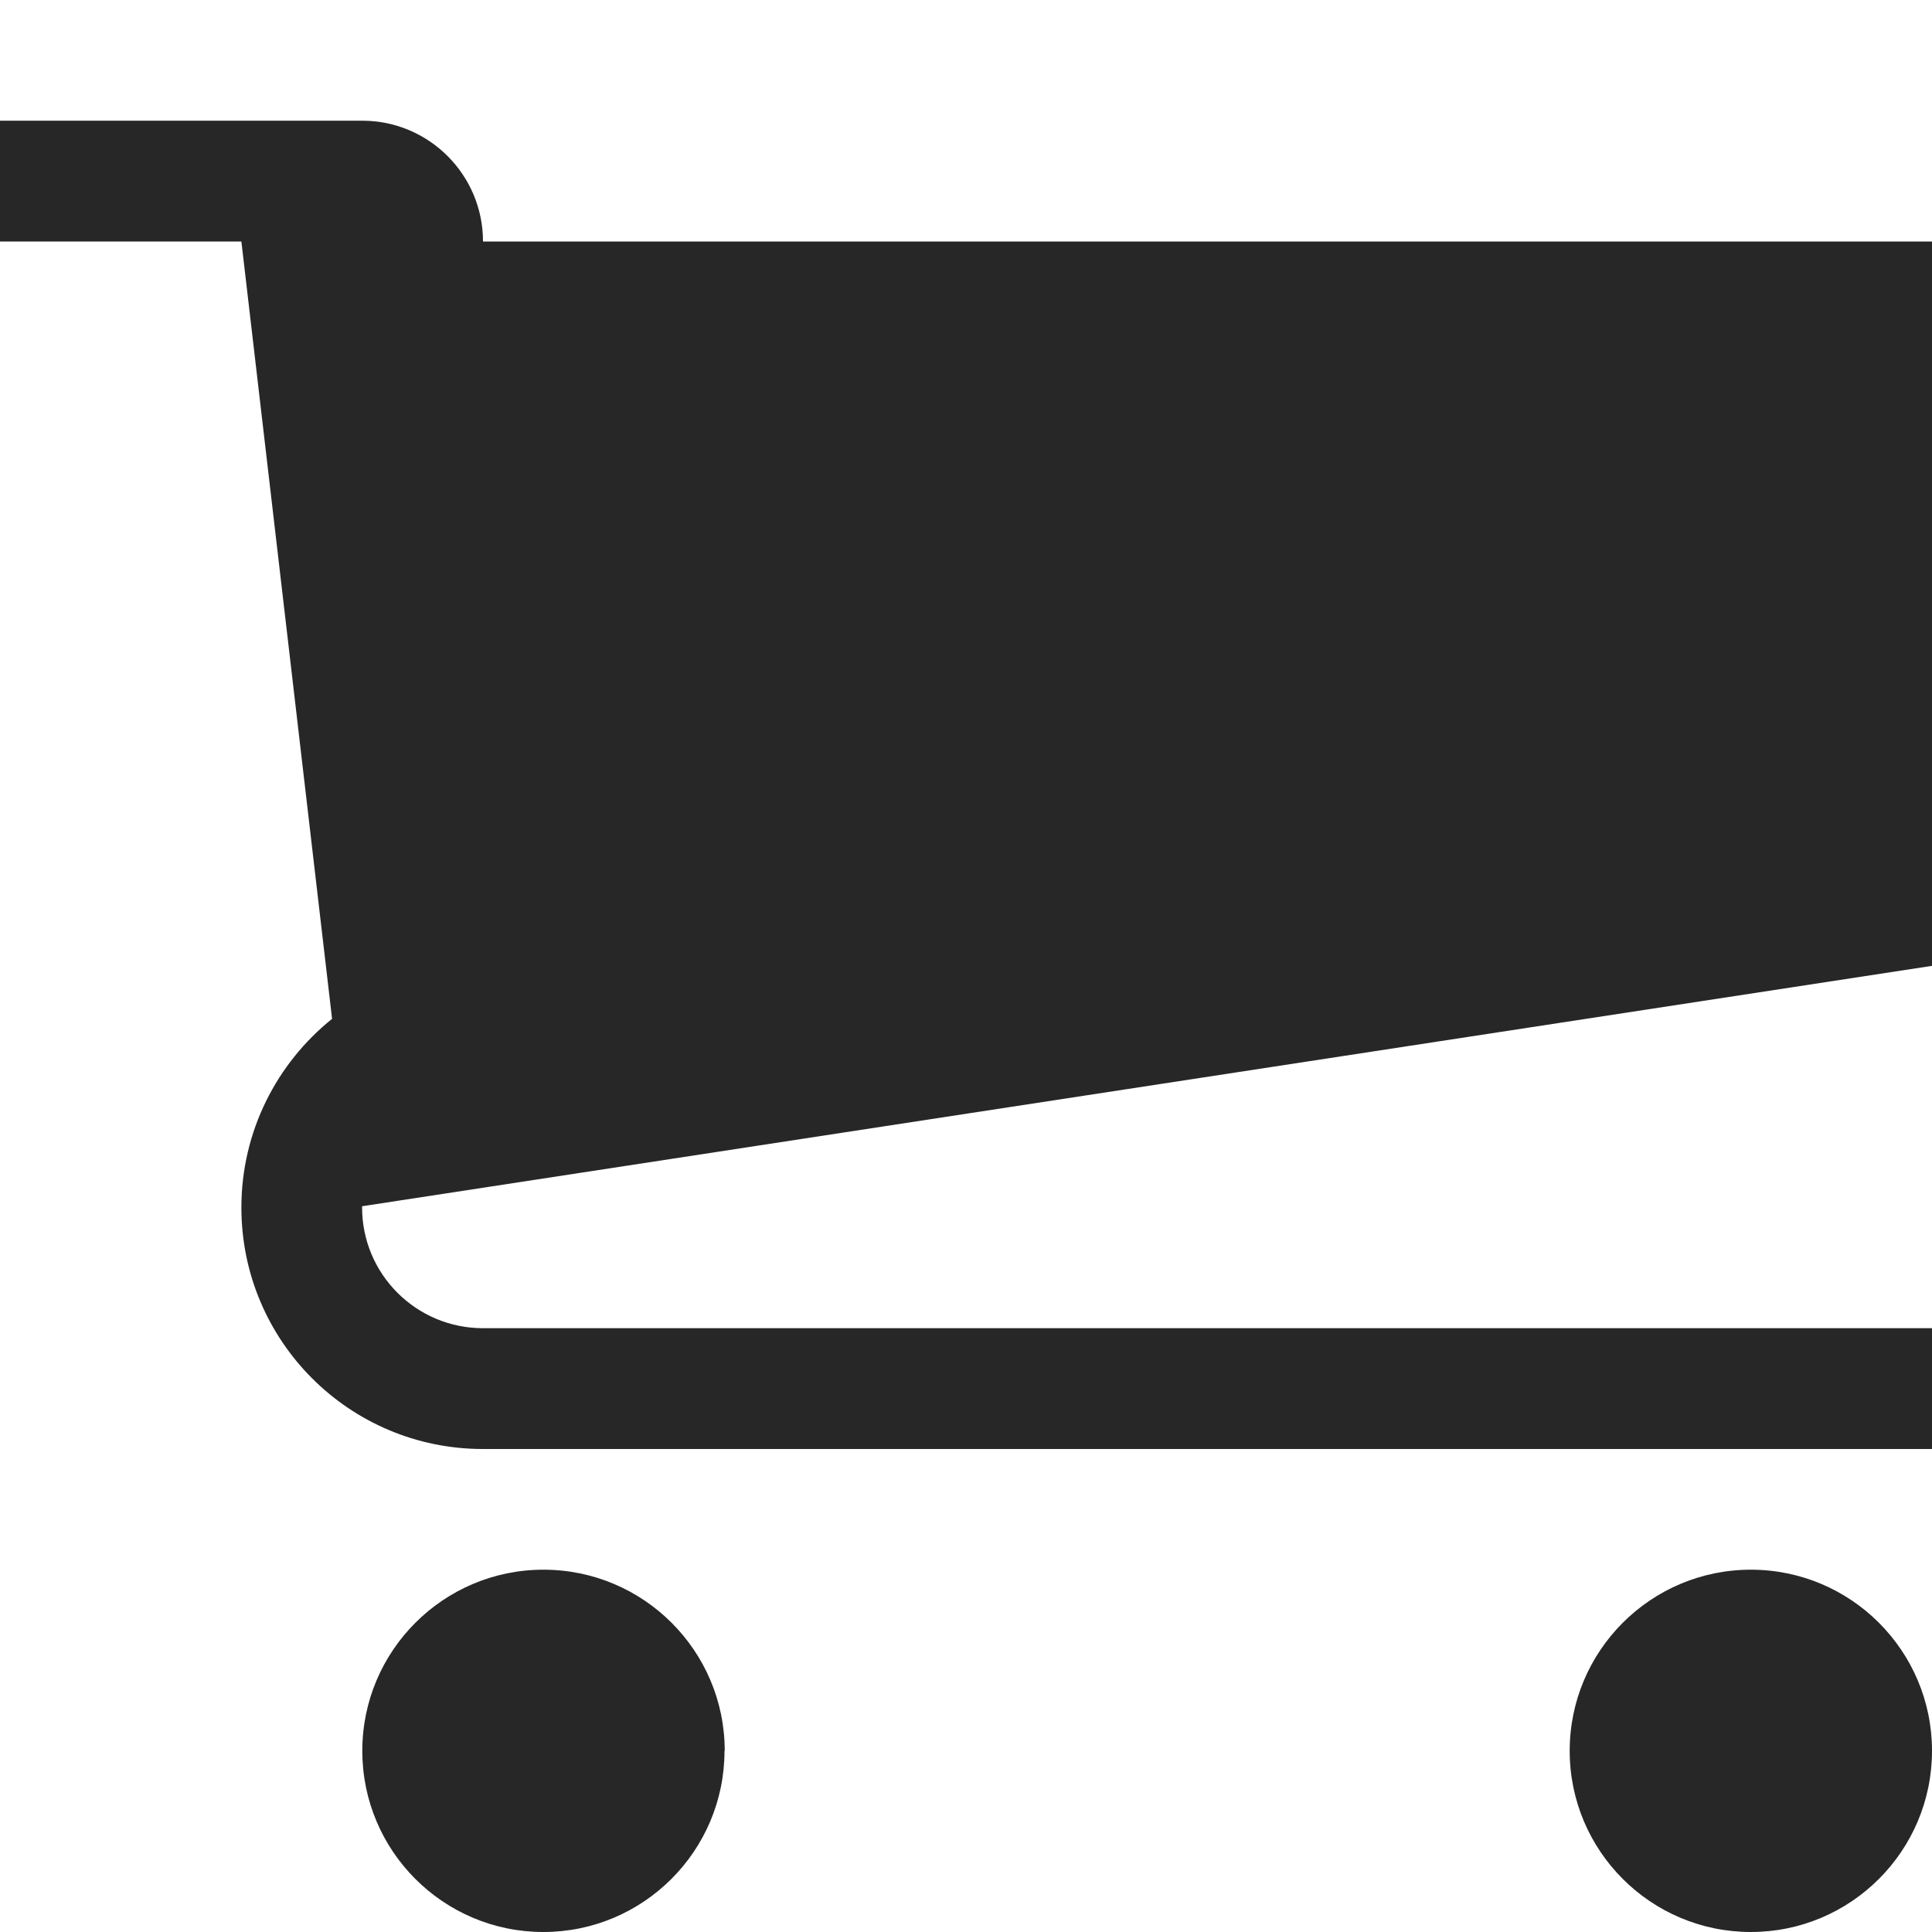
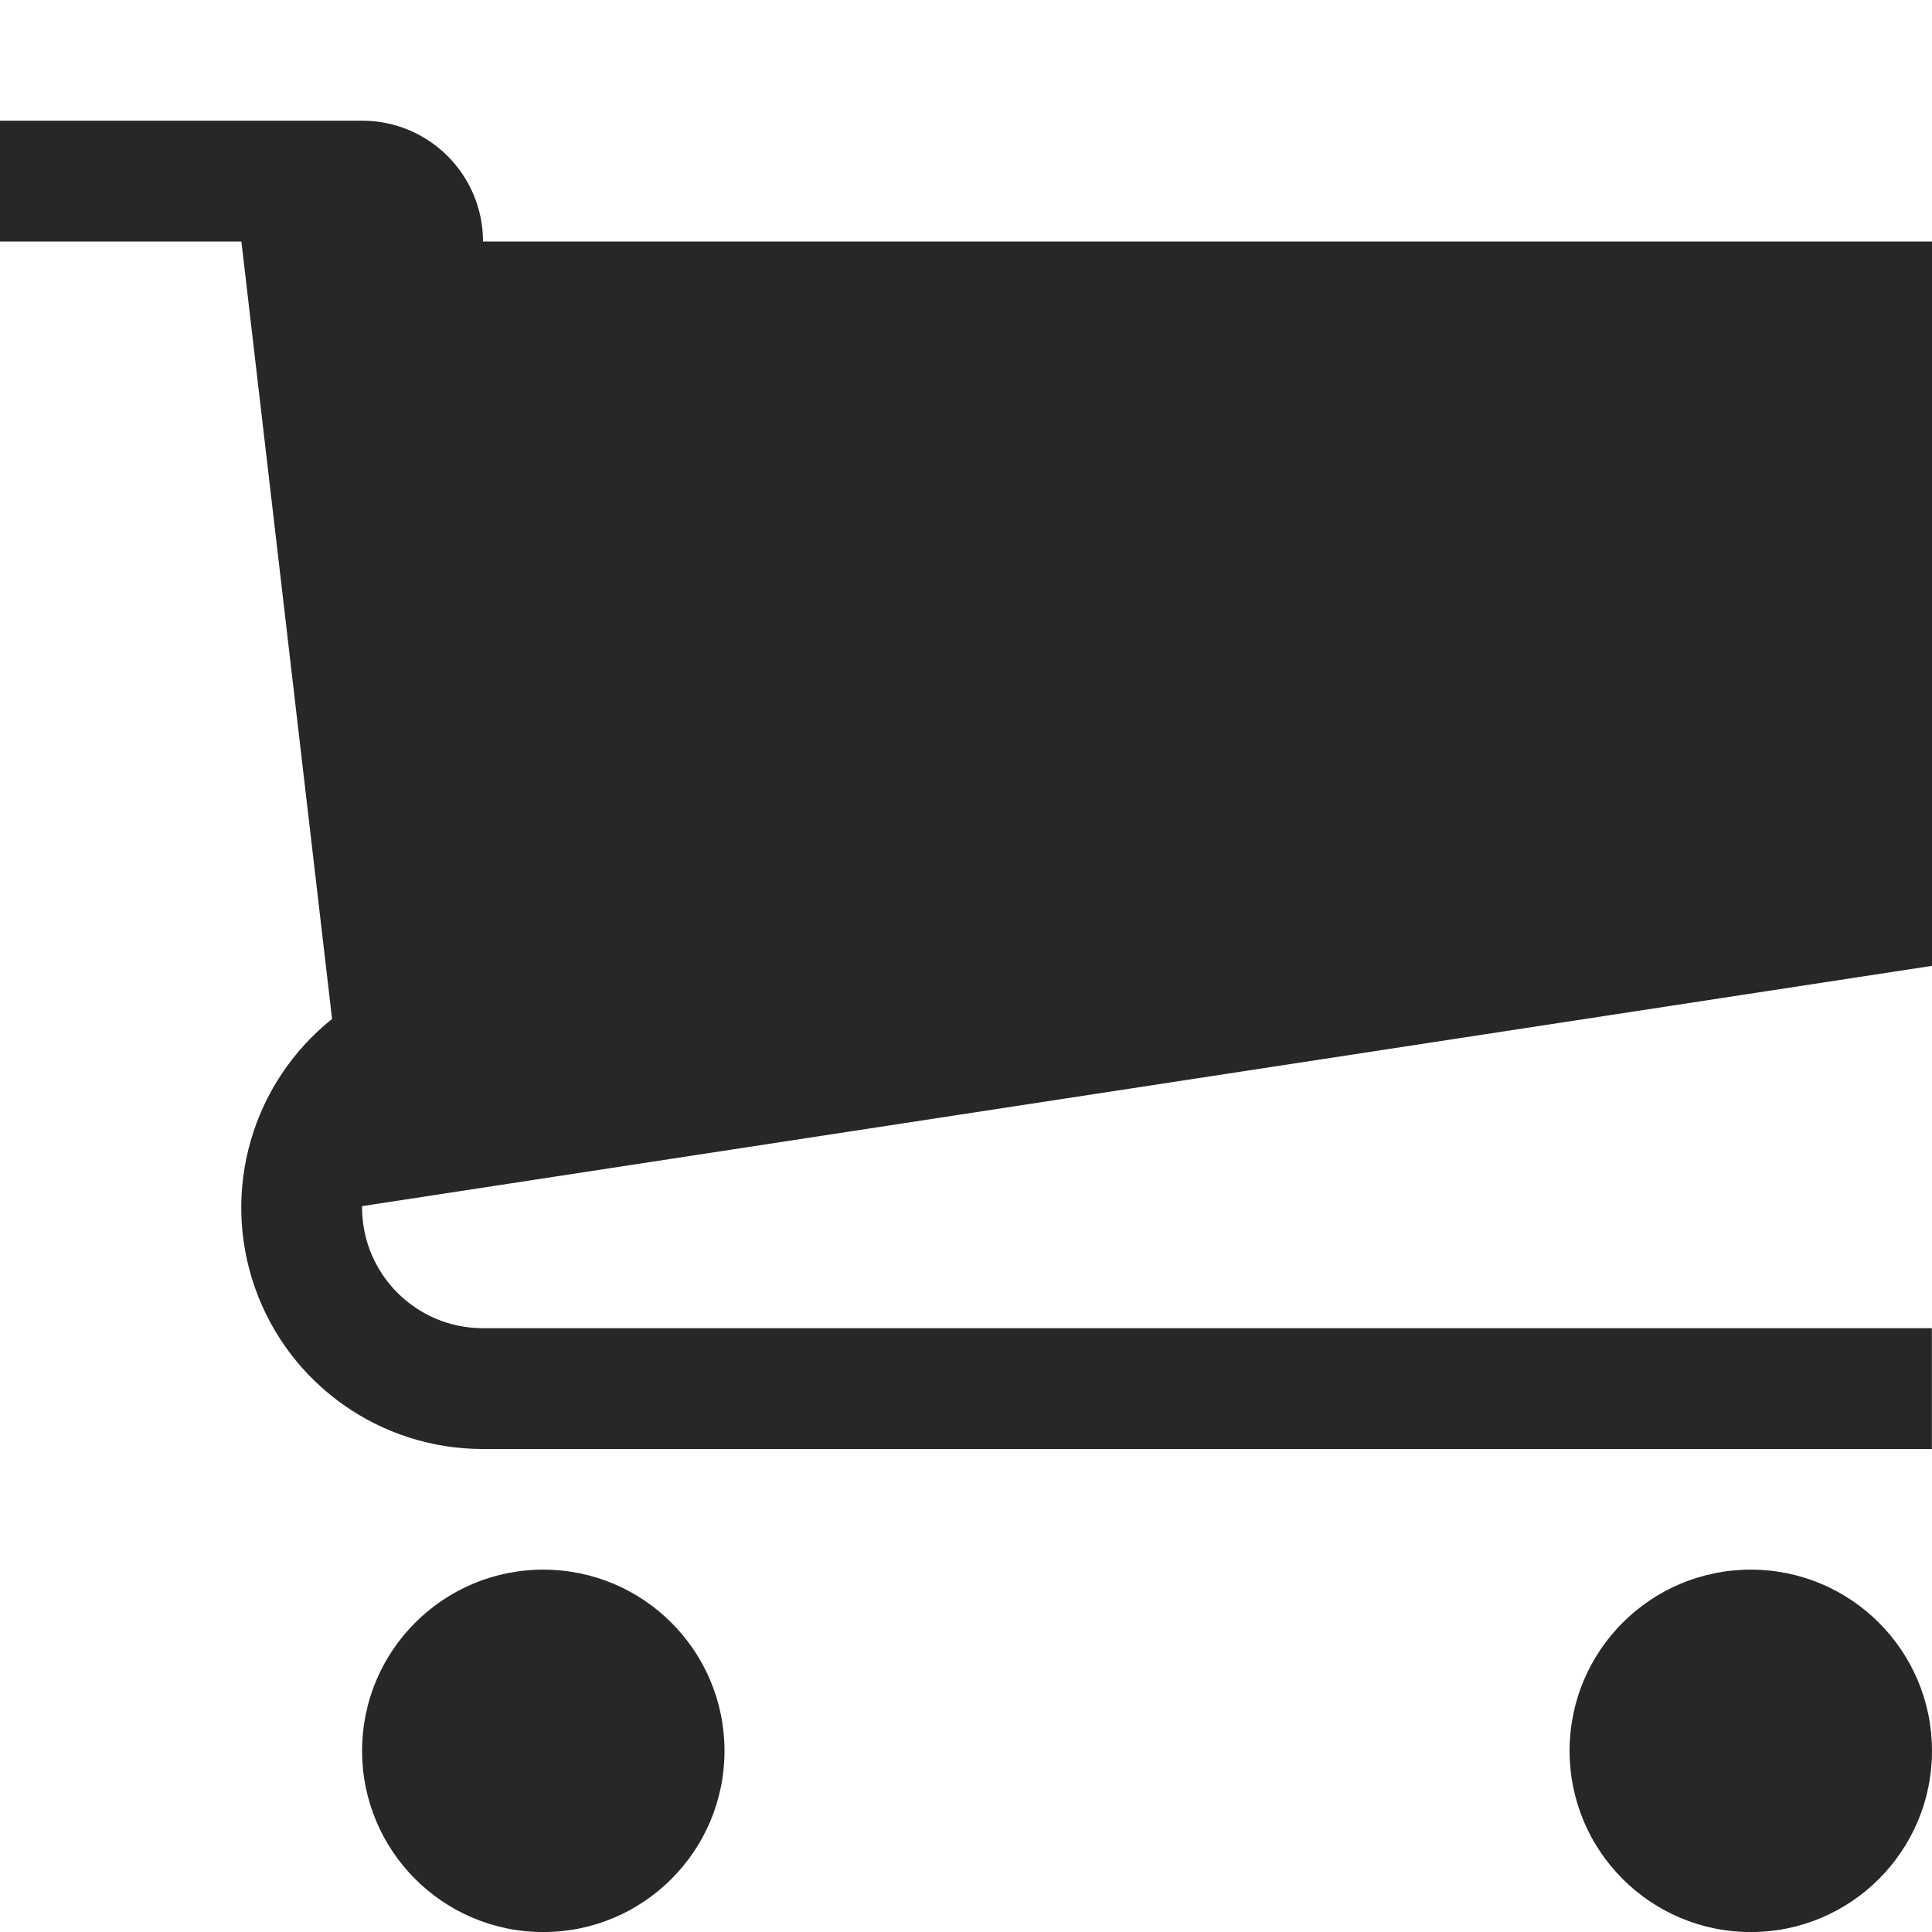
<svg xmlns="http://www.w3.org/2000/svg" width="17" height="17" viewBox="0 0 17 17">
-   <path fill="#272727" d="M6.375 15.406c0 .88-.714 1.594-1.594 1.594s-1.593-.714-1.593-1.594c0-.88.714-1.594 1.594-1.594s1.595.714 1.595 1.594zM17 15.406c0 .88-.714 1.594-1.594 1.594s-1.594-.714-1.594-1.594c0-.88.714-1.594 1.594-1.594S17 14.526 17 15.406zM17 8.5V2.125H4.25c0-.587-.476-1.063-1.063-1.063H0v1.063h2.124l.798 6.84c-.486.39-.798.99-.798 1.66 0 1.174.95 2.125 2.125 2.125H17v-1.063H4.25c-.588 0-1.064-.476-1.064-1.063v-.01l13.812-2.115z" />
+   <path fill="#272727" d="M6.375 15.406a1.594 1.594 0 1 1-3.189 0 1.594 1.594 0 0 1 3.189 0zM17 15.406a1.594 1.594 0 1 1-3.189 0 1.594 1.594 0 0 1 3.189 0zM17 8.5V2.125H4.25c0-.587-.476-1.063-1.063-1.063H-.001v1.063h2.125l.798 6.841a2.124 2.124 0 0 0 1.327 3.784h12.75v-1.063H4.249a1.063 1.063 0 0 1-1.063-1.063v-.011l13.812-2.114z" />
</svg>
